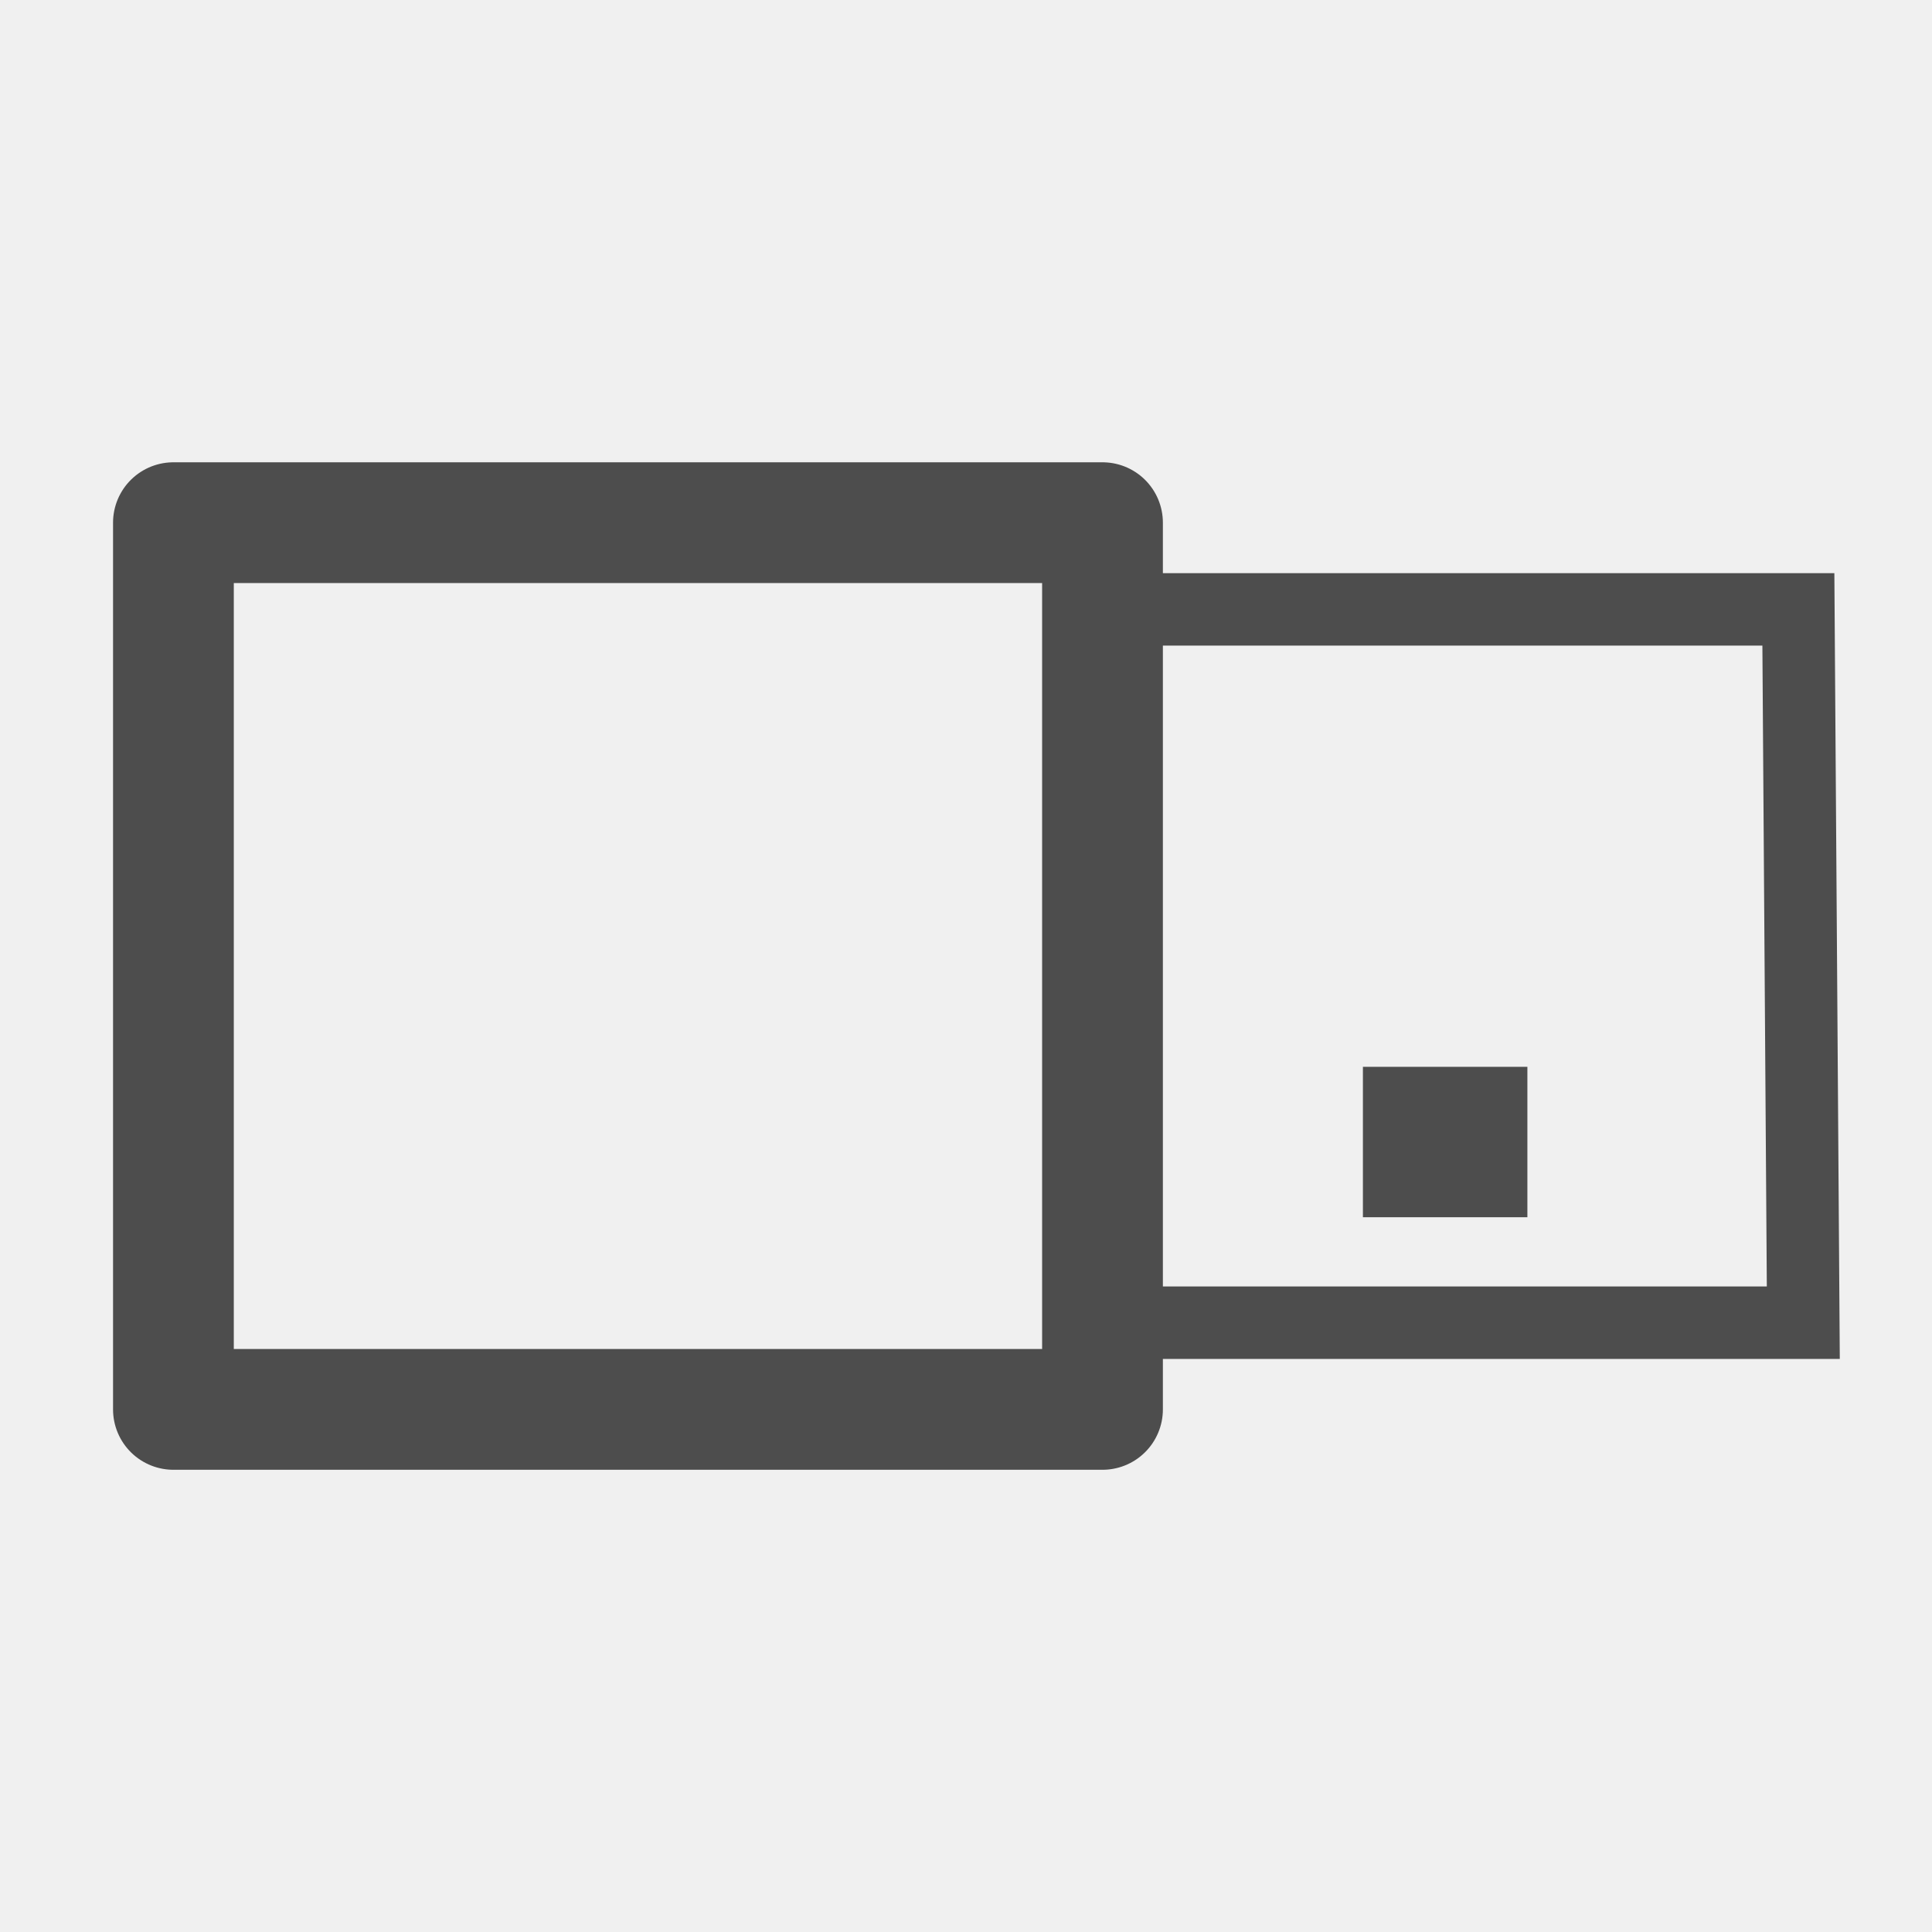
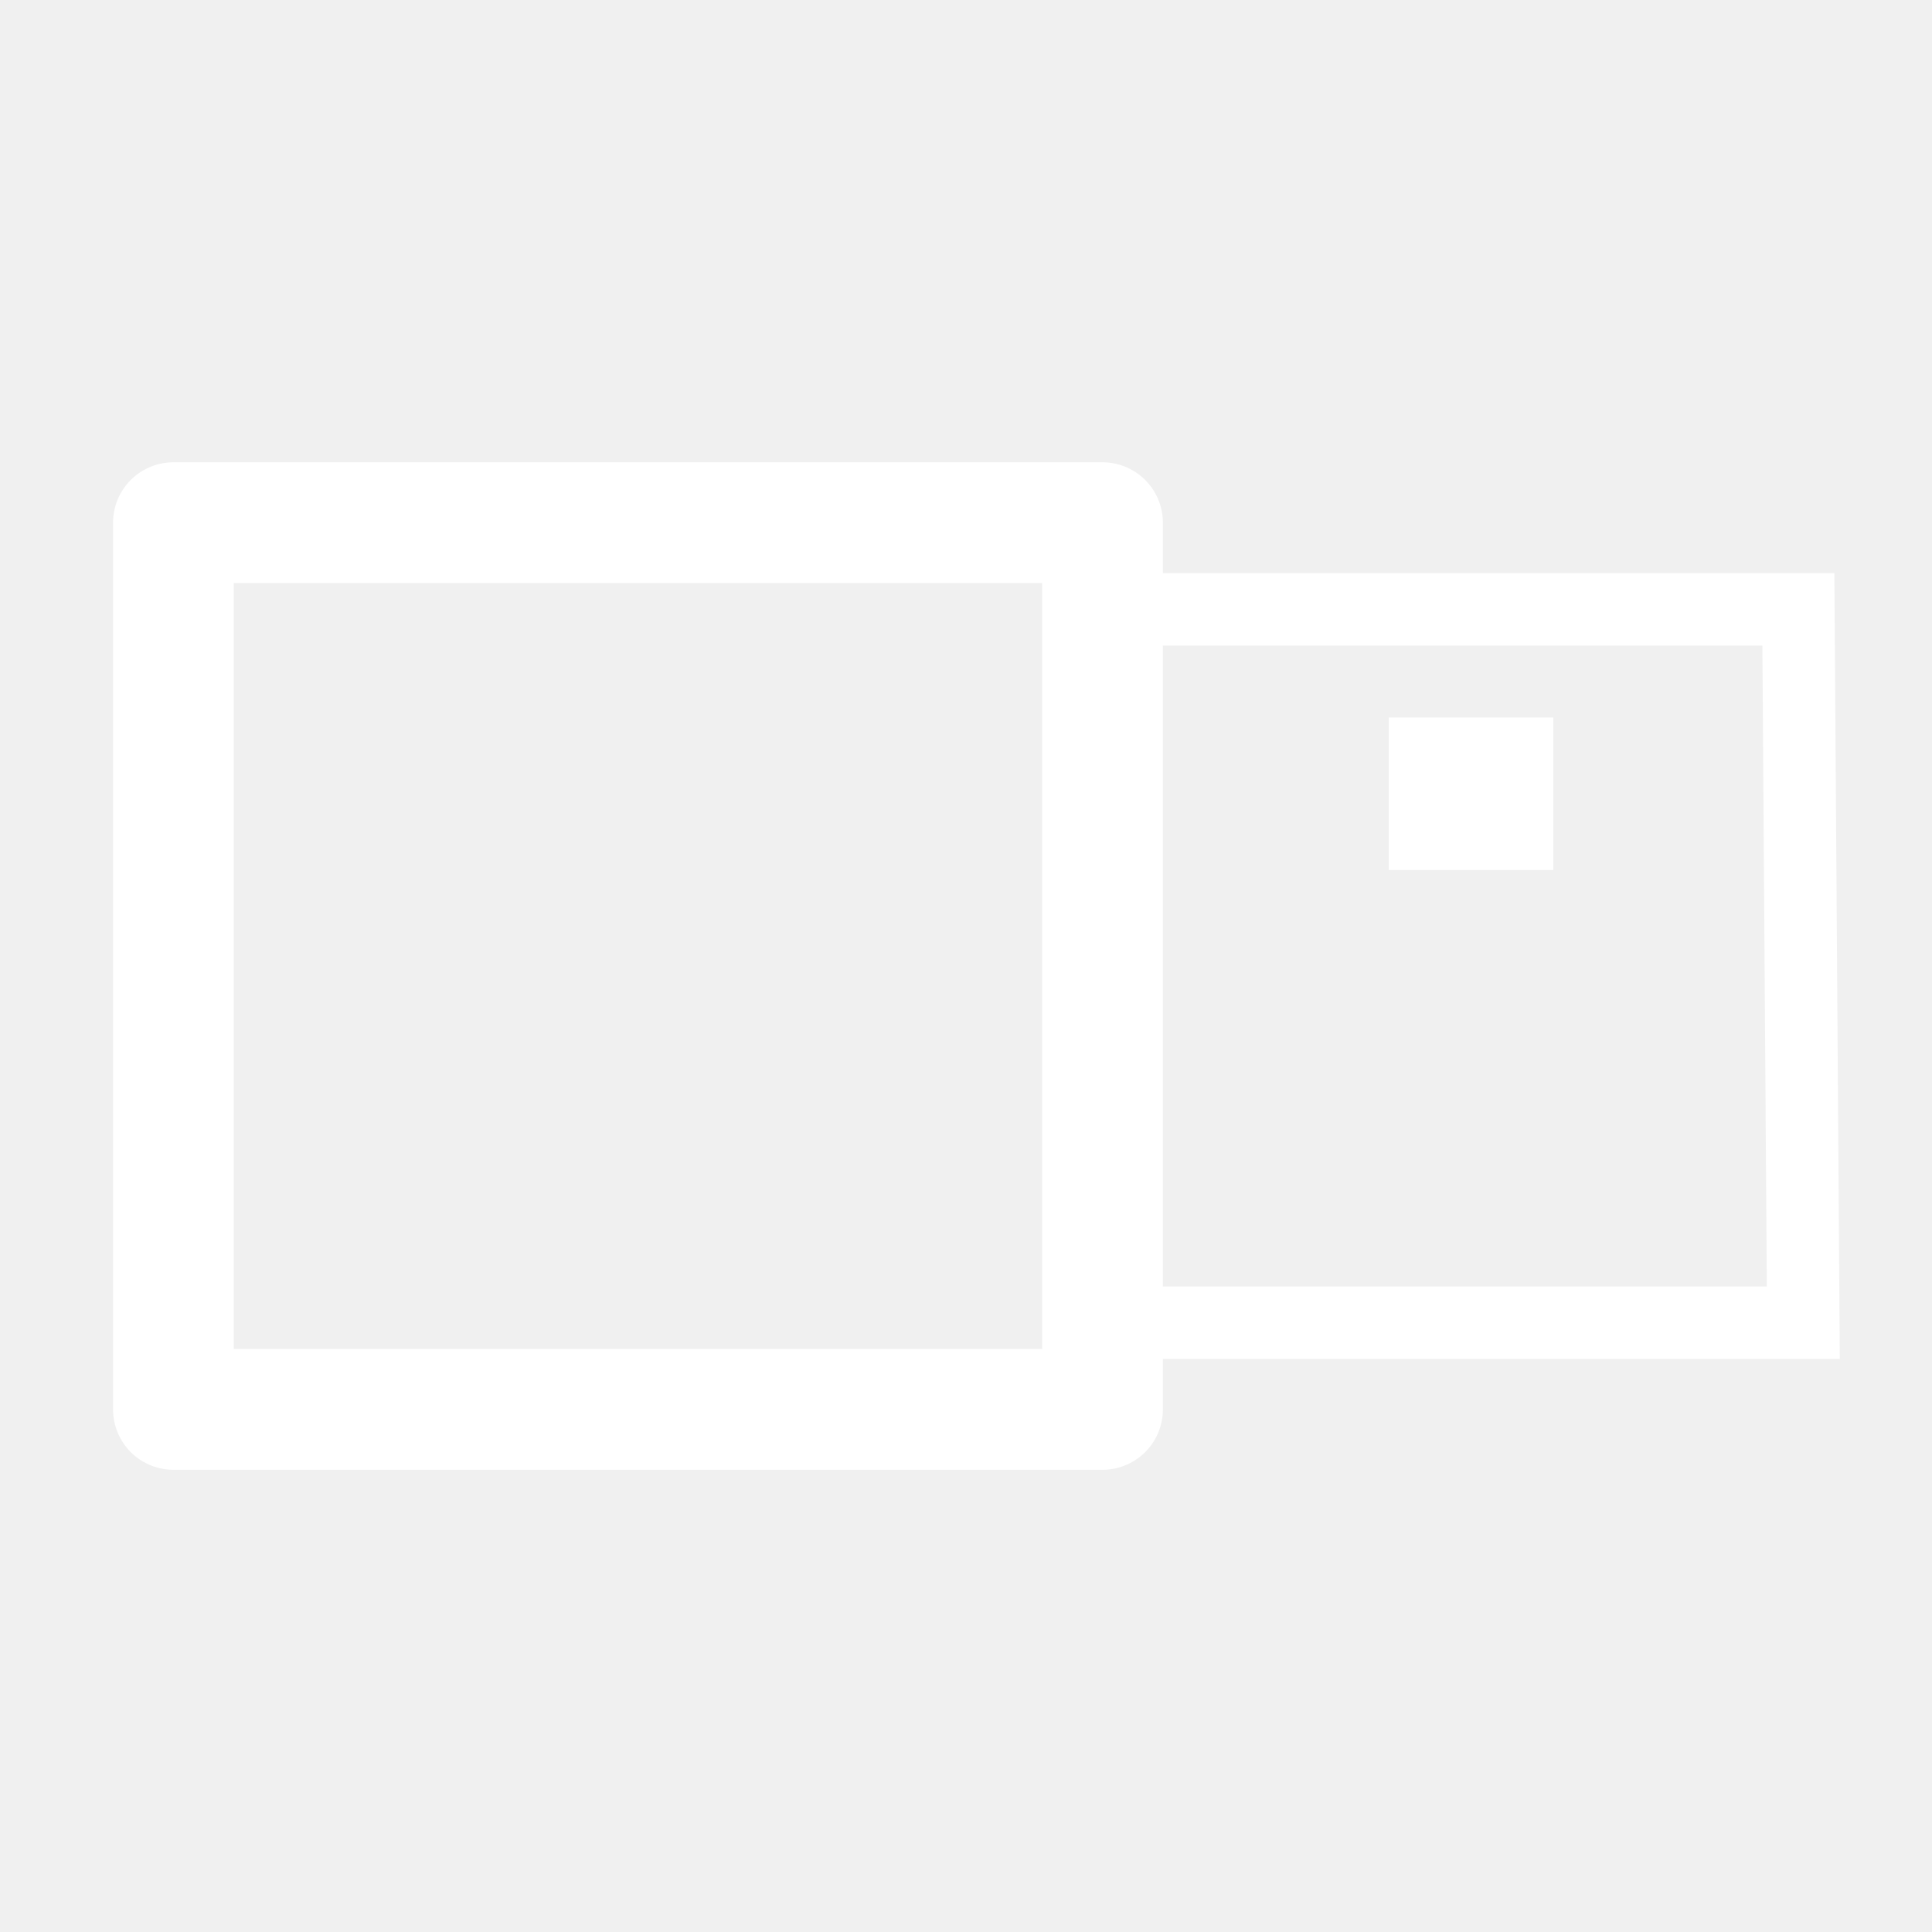
- <svg xmlns="http://www.w3.org/2000/svg" id="svg8" version="1.1" viewBox="0 0 21.167 21.167" height="80" width="80">
+ <svg xmlns="http://www.w3.org/2000/svg" width="80" height="80" viewBox="0 0 21.167 21.167" version="1.1" id="svg8">
  <defs id="defs2">
    </defs>
-   <g transform="translate(0,-270.5417)" id="layer1">
-     <circle id="path2181" style="fill:#2e2e2e;stroke:#2e2e2e" cx="14.534" cy="280.952" r="0" />
-     <path style="fill:none;stroke:#4d4d4d;stroke-width:0.794;stroke-linecap:butt;stroke-linejoin:miter;stroke-miterlimit:4;stroke-dasharray:none;stroke-opacity:1" d="m 12.252,277.218 h 7.451 l 0.054,7.815 h -7.451" id="path2185" />
-     <rect style="fill:#4d4d4d;fill-opacity:1;stroke:#333333;stroke-width:0;stroke-linecap:square;stroke-linejoin:miter;stroke-miterlimit:0;stroke-dasharray:none;stroke-opacity:1;paint-order:markers stroke fill" id="rect2189" width="1.802" height="1.648" x="18.741" y="283.169" ry="0" rx="0" d="m 18.741,283.169 h 1.802 v 1.648 h -1.802 z m 0,-2.209 h 1.802 v -1.648 h -1.802 z" transform="translate(-3.808952,-0.9392492)" />
+   <g id="layer1" transform="translate(0,-270.5417)">
+     <circle r="0" cy="280.952" cx="14.534" style="fill:#2e2e2e;stroke:#2e2e2e" id="path2181" />
+     <path id="path2185" d="m 12.252,277.218 h 7.451 l 0.054,7.815 h -7.451" style="fill:none;stroke:#ffffff;stroke-width:0.794;stroke-linecap:butt;stroke-linejoin:miter;stroke-miterlimit:4;stroke-dasharray:none;stroke-opacity:1" />
+     <rect transform="matrix(1,0,0,1.013986,-3.52547,-8.726761)" d="m 18.741,283.169 h 1.802 v 1.648 h -1.802 z m 0,273.624 h 1.802 v -1.648 h -1.802 z" rx="0" ry="0" y="283.169" x="18.741" height="1.648" width="1.802" id="rect2189" style="fill:#ffffff;fill-opacity:1;stroke:#ffffff;stroke-width:0;stroke-linecap:square;stroke-linejoin:miter;stroke-miterlimit:0;stroke-dasharray:none;stroke-opacity:1;paint-order:markers stroke fill" />
  </g>
  <g id="layer4">
-     <path id="rect851" d="M 1.9,276.268 H 12.079 v 9.715 H 1.9 Z" style="fill:none;fill-opacity:1;stroke:#4d4d4d;stroke-width:1.323;stroke-linejoin:round;stroke-miterlimit:4;stroke-dasharray:none;stroke-opacity:1" transform="translate(0,-270.5416)" />
+     <path transform="translate(0,-270.5416)" style="fill:none;fill-opacity:1;stroke:#ffffff;stroke-width:1.323;stroke-linejoin:round;stroke-miterlimit:4;stroke-dasharray:none;stroke-opacity:1" d="M 1.9,276.268 H 12.079 v 9.715 H 1.9 Z" id="rect851" />
  </g>
</svg>
